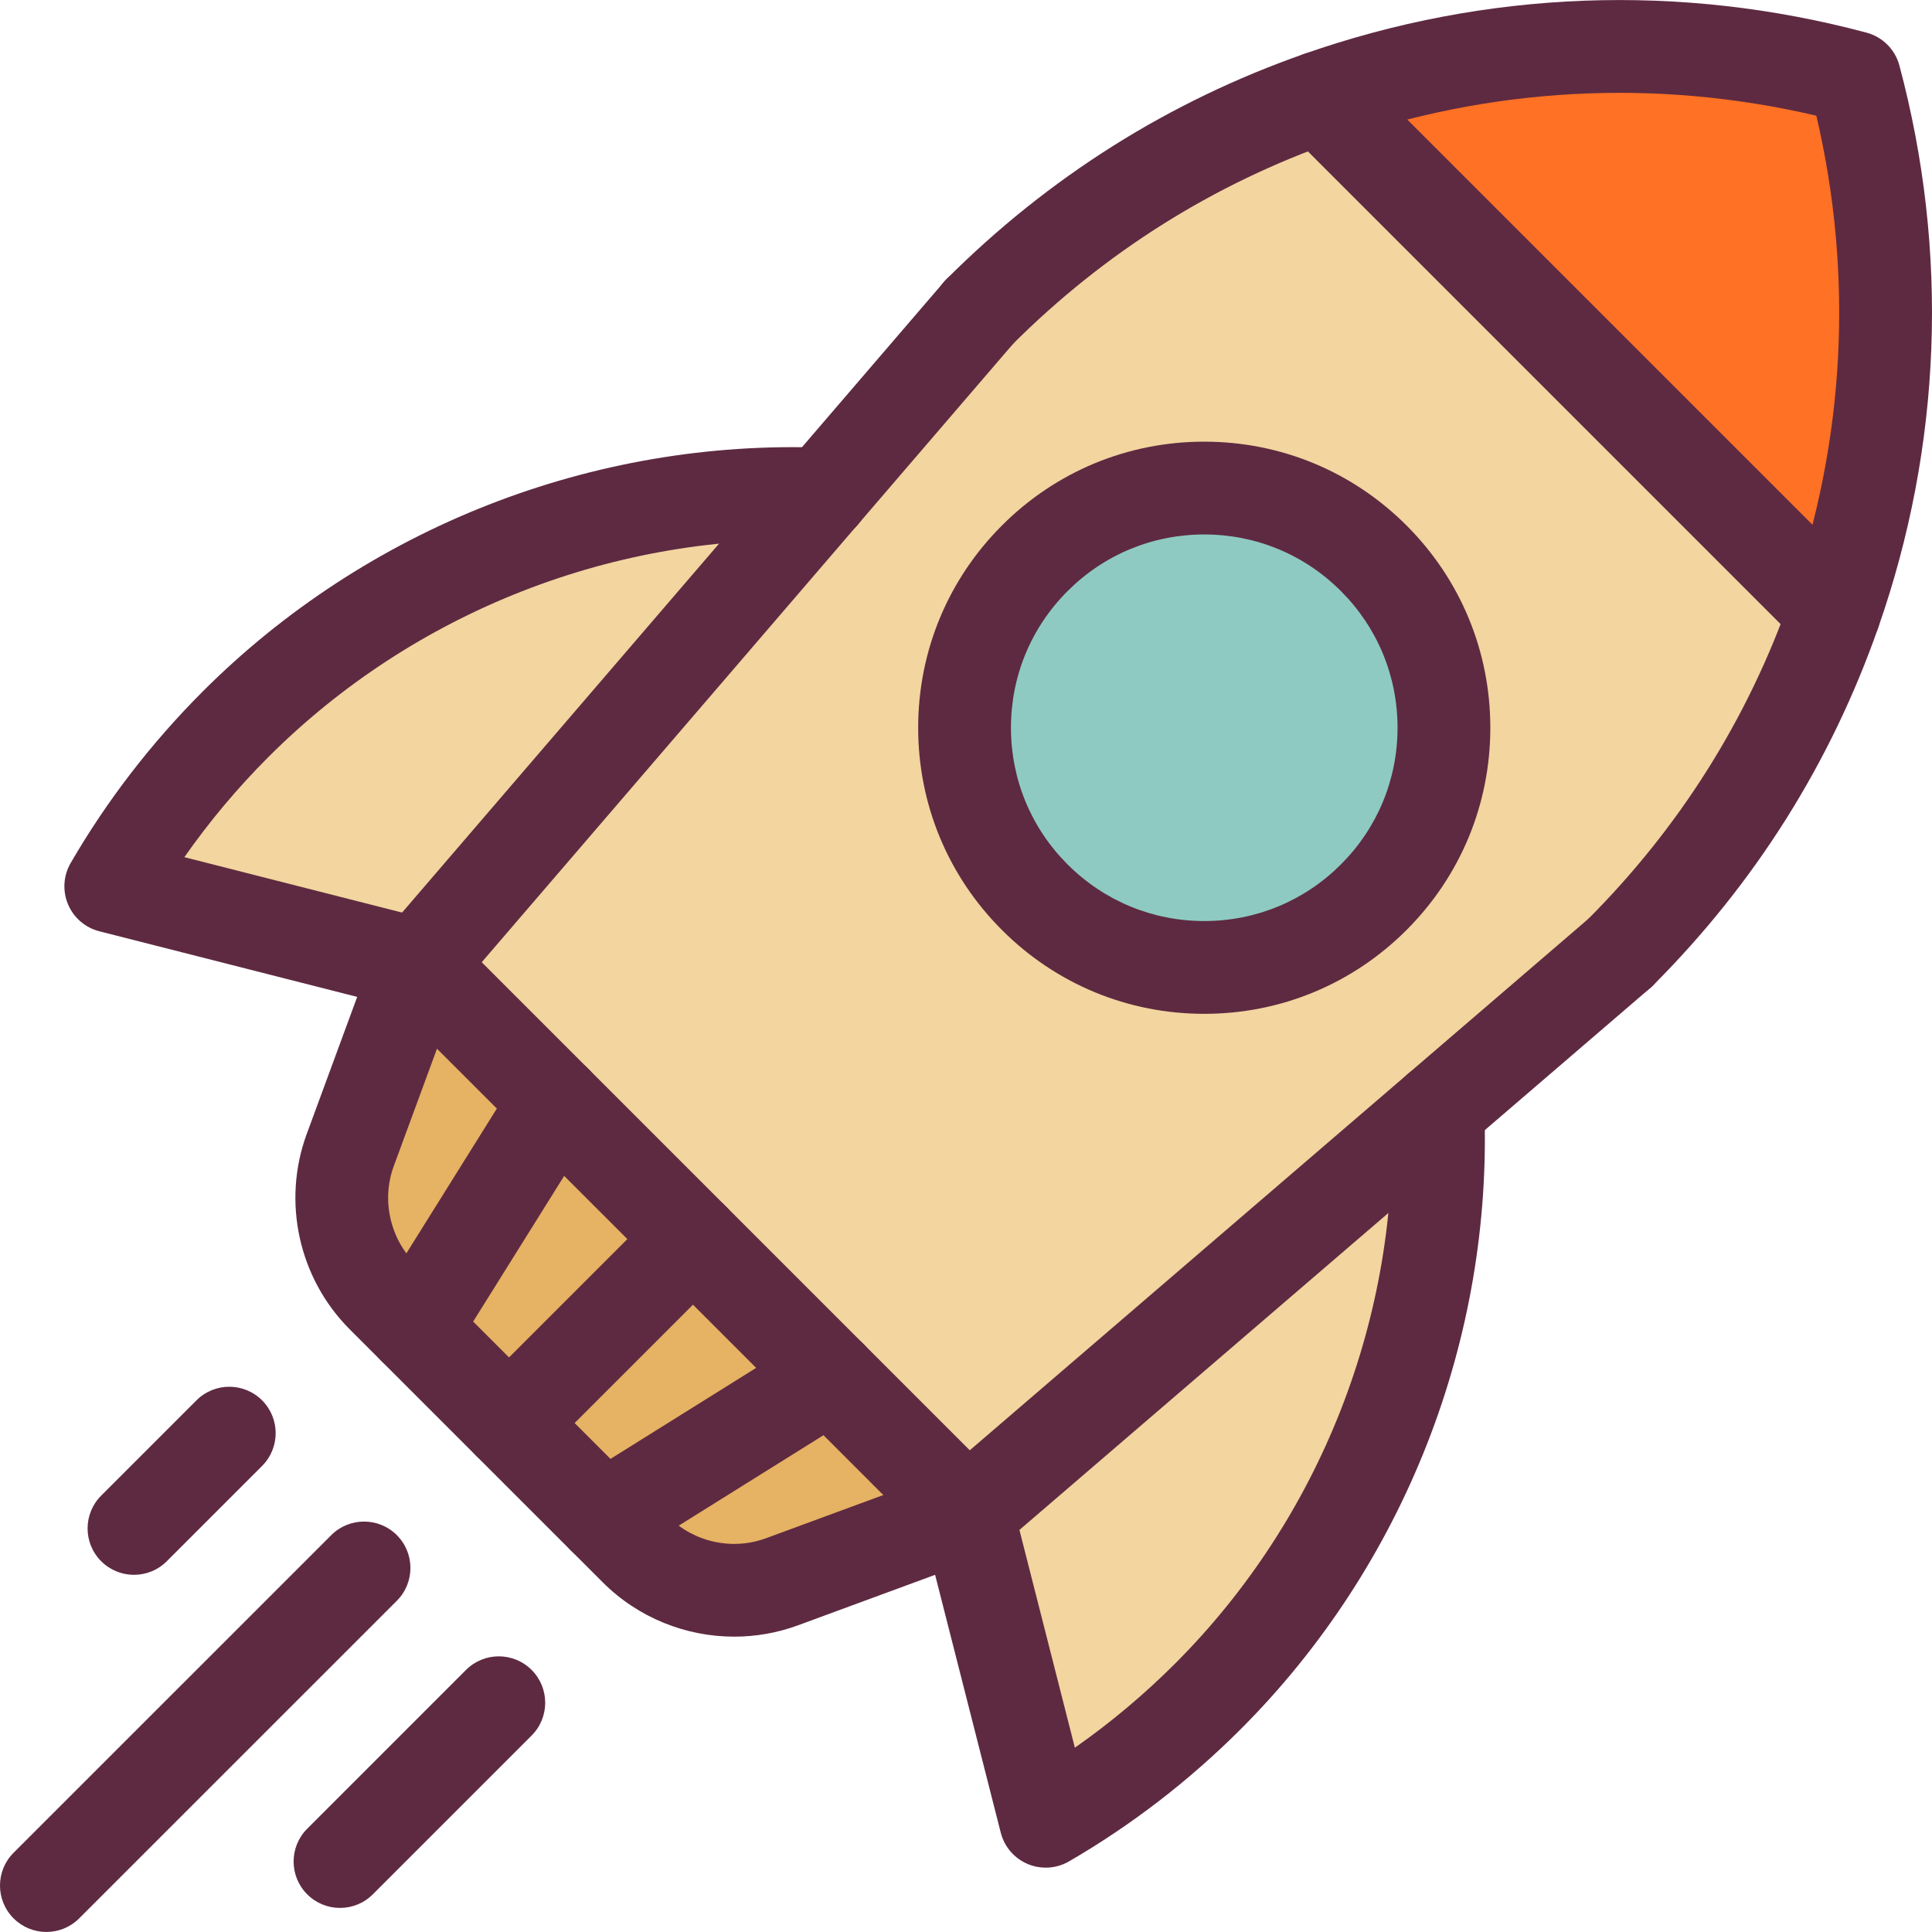
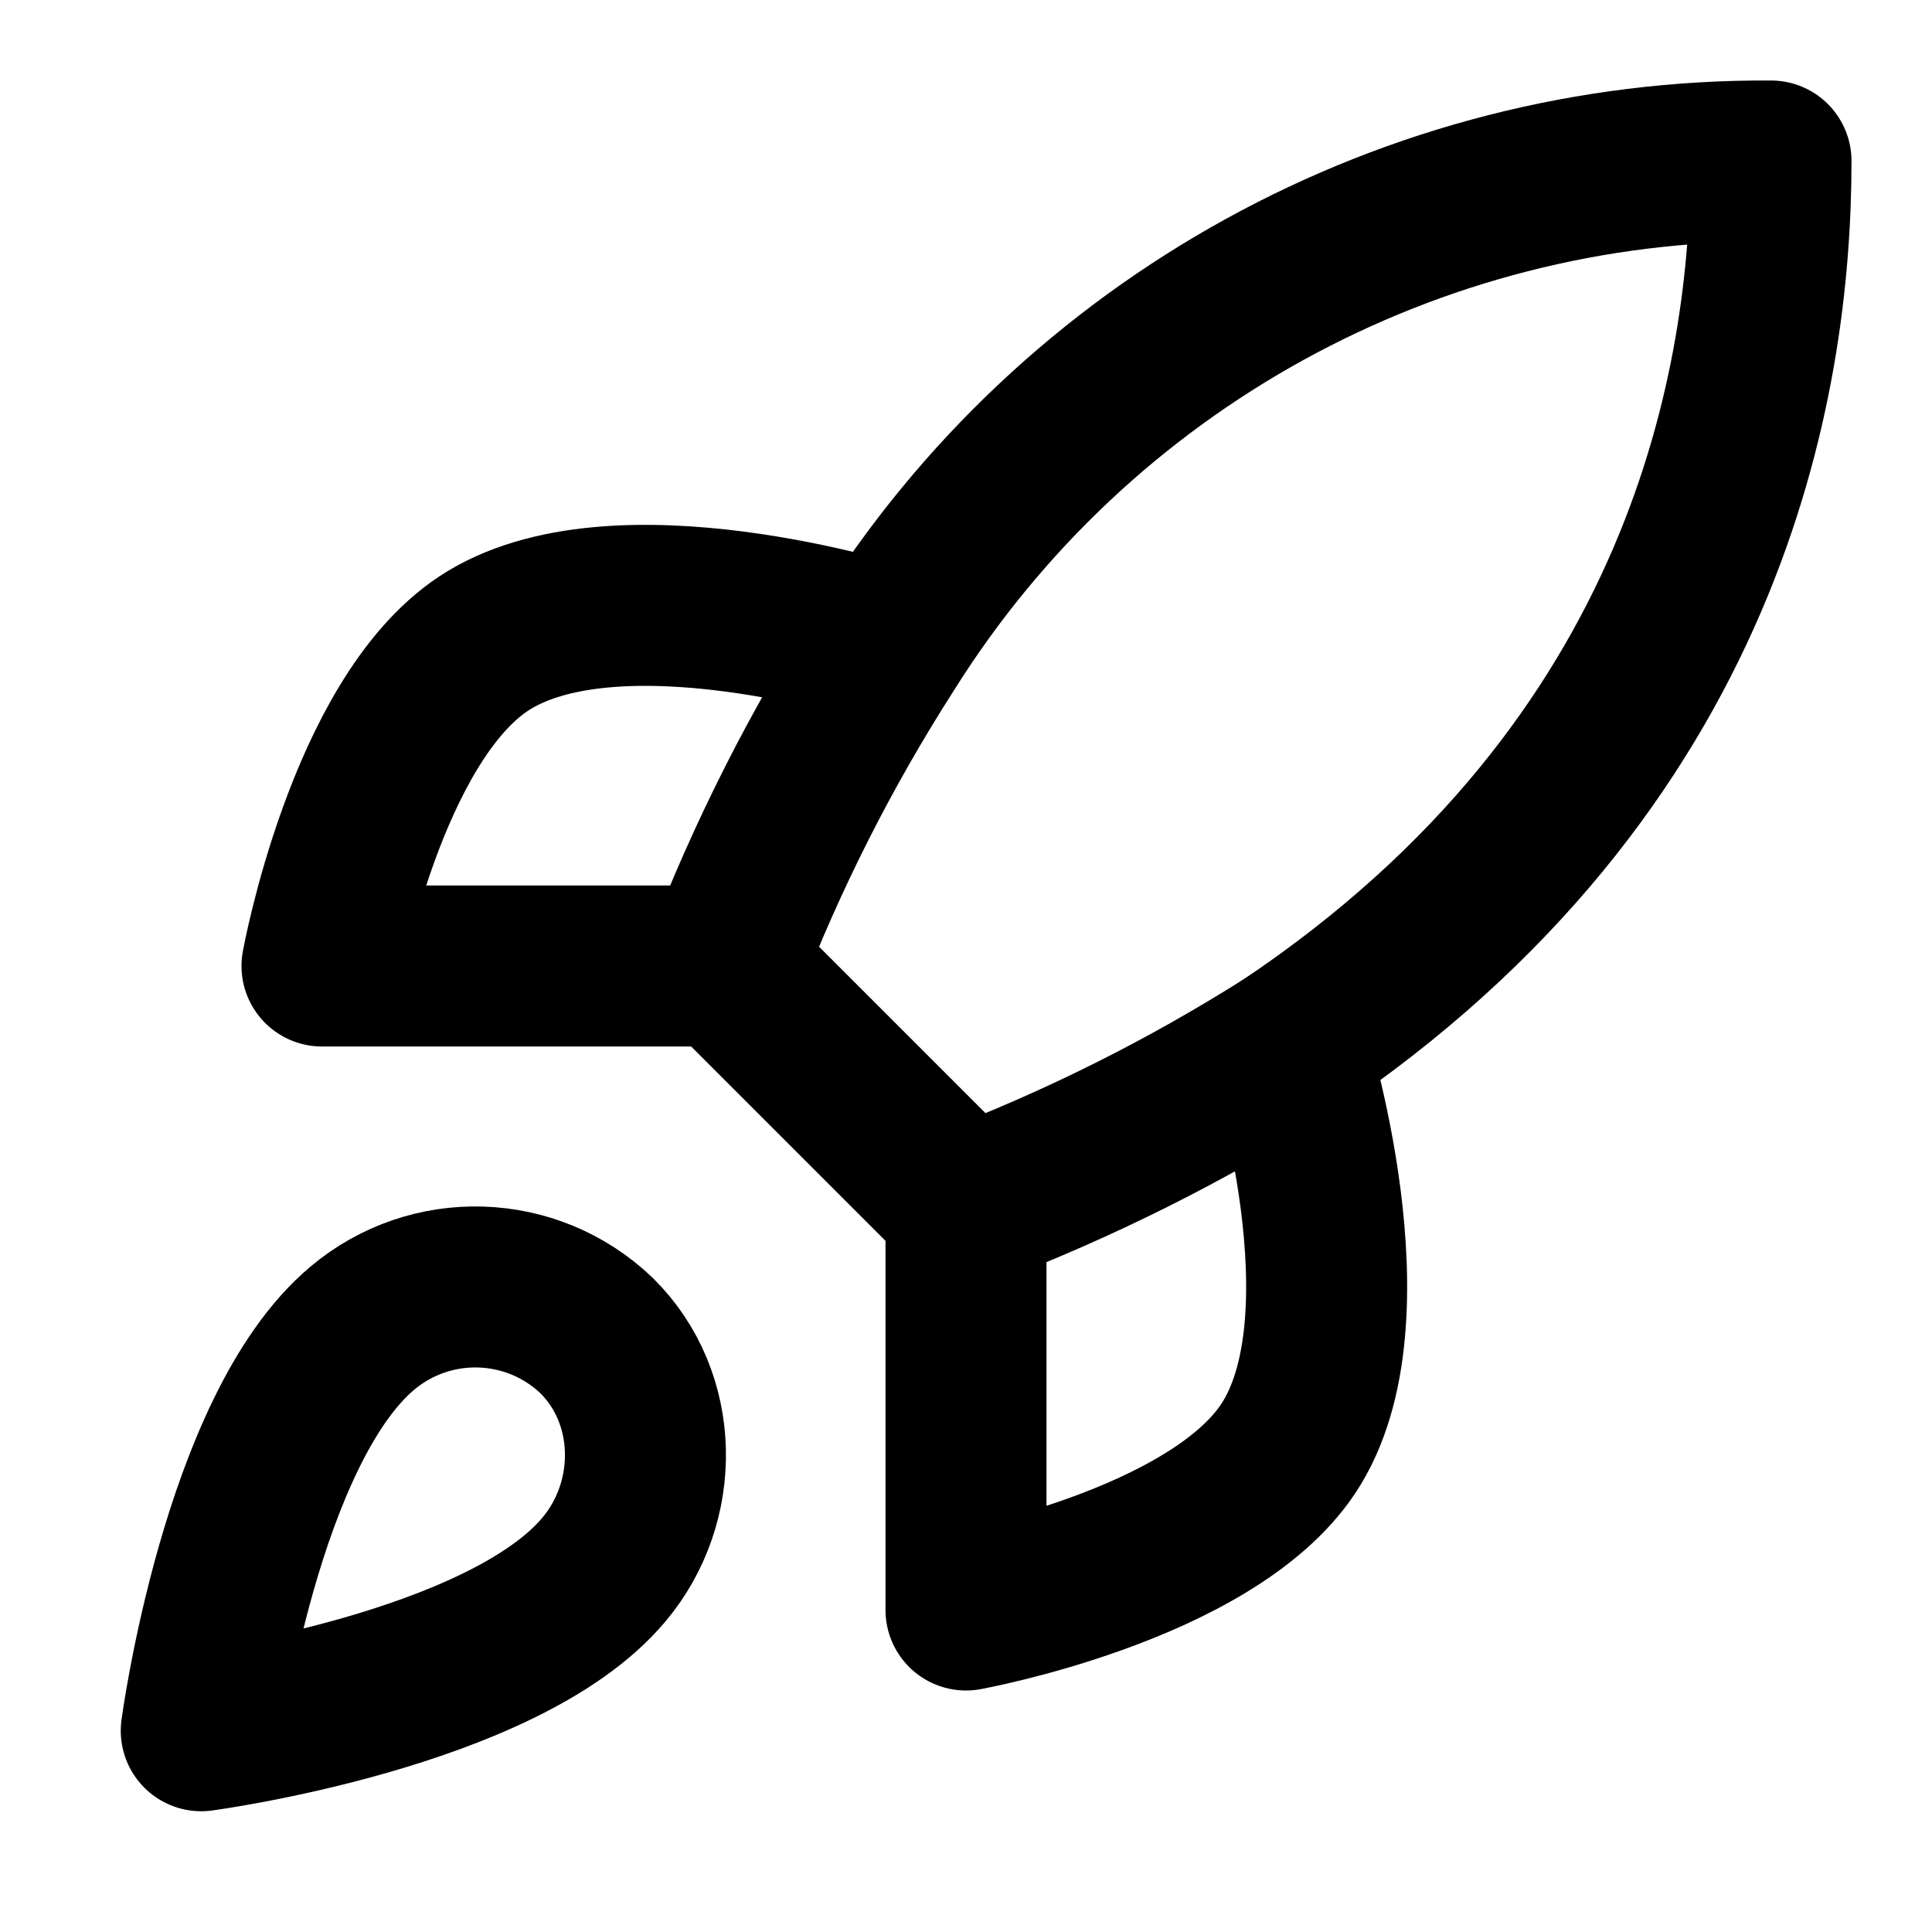
- <svg xmlns="http://www.w3.org/2000/svg" version="1.1" id="Layer_1" viewBox="0 0 416.449 416.449" xml:space="preserve" width="512" height="512">
-   <g id="_x31_5._Rocket_2_">
-     <g id="XMLID_65_">
-       <g>
-         <g>
-           <path style="fill:#FF7124;" d="M399.76,16.699c10.12,37.84,8.67,78.13-4.34,115.28h-0.01L284.48,21.049v-0.01      C321.63,8.029,361.92,6.579,399.76,16.699z" />
-         </g>
-         <g>
-           <path style="fill:#F2D59F;" d="M90.21,207.929l87.14-101.42h0.01l33.71-39.24c21.43-21.43,46.6-36.84,73.41-46.23v0.01      l110.93,110.93h0.01c-9.39,26.81-24.8,51.98-46.23,73.41l-39.24,33.71l-101.43,87.14l-29.57-29.57l-29.58-29.58l-29.58-29.58      L90.21,207.929z M296.11,193.399c20.18-20.17,20.18-52.89,0-73.06c-20.17-20.18-52.89-20.18-73.06,0      c-20.18,20.17-20.18,52.89,0,73.06C243.22,213.579,275.94,213.579,296.11,193.399z" />
-         </g>
-         <g>
-           <path style="fill:#F2D59F;" d="M309.95,239.099c1.74,45.6-14.8,91.78-49.61,126.59c-10.69,10.68-22.44,19.65-34.93,26.89      l-16.89-66.34L309.95,239.099z" />
-         </g>
-         <g>
-           <path style="fill:#8ECAC1;" d="M296.11,120.339c20.18,20.17,20.18,52.89,0,73.06c-20.17,20.18-52.89,20.18-73.06,0      c-20.18-20.17-20.18-52.89,0-73.06C243.22,100.159,275.94,100.159,296.11,120.339z" />
-         </g>
-         <g>
-           <path style="fill:#E6B263;" d="M208.52,326.239l-39.94,14.71c-10.98,4.05-23.31,1.34-31.58-6.94l-6.85-6.85l48.8-30.49      L208.52,326.239z" />
-         </g>
-         <g>
-           <polygon style="fill:#E6B263;" points="178.95,296.669 130.15,327.159 130.14,327.159 109.72,306.739 149.37,267.089     " />
-         </g>
-         <g>
-           <path style="fill:#F2D59F;" d="M177.35,106.509l-87.14,101.42l-66.33-16.88c7.24-12.49,16.21-24.24,26.89-34.93      C85.58,121.309,131.74,104.769,177.35,106.509z" />
-         </g>
-         <g>
-           <polygon style="fill:#E6B263;" points="149.37,267.089 109.72,306.739 89.3,286.309 119.79,237.509     " />
-         </g>
-         <g>
-           <path style="fill:#E6B263;" d="M119.79,237.509l-30.49,48.8l-6.86-6.85c-8.27-8.28-10.98-20.6-6.94-31.58l14.71-39.95      L119.79,237.509z" />
-         </g>
-       </g>
-       <g>
-         <g>
-           <path style="fill:#5E2A41;" d="M28.88,339.459c-2.559,0-5.119-0.977-7.071-2.929c-3.905-3.905-3.905-10.237,0-14.143      l20.54-20.54c3.905-3.904,10.237-3.904,14.143,0c3.905,3.905,3.905,10.237,0,14.143l-20.54,20.54      C33.999,338.482,31.44,339.459,28.88,339.459z" />
-         </g>
-         <g>
-           <path style="fill:#5E2A41;" d="M10,416.439c-2.56,0-5.119-0.977-7.072-2.93c-3.905-3.905-3.904-10.237,0.001-14.142l68.47-68.46      c3.905-3.904,10.237-3.904,14.142,0.001c3.905,3.905,3.904,10.237-0.002,14.142l-68.47,68.46      C15.118,415.463,12.559,416.439,10,416.439z" />
-         </g>
-         <g>
-           <path style="fill:#5E2A41;" d="M73.29,411.259c-2.56,0-5.118-0.977-7.071-2.929c-3.905-3.905-3.905-10.237,0-14.143      l34.23-34.229c3.905-3.904,10.237-3.903,14.142,0c3.905,3.905,3.905,10.237,0,14.143l-34.23,34.229      C78.409,410.282,75.849,411.259,73.29,411.259z" />
-         </g>
-         <g>
-           <path style="fill:#5E2A41;" d="M208.52,336.239c-2.56,0-5.118-0.977-7.071-2.929L83.139,215c-3.905-3.905-3.905-10.237,0-14.143      c3.905-3.904,10.237-3.904,14.143,0l118.31,118.311c3.905,3.905,3.905,10.237,0,14.143      C213.639,335.263,211.079,336.239,208.52,336.239z" />
-         </g>
-         <g>
-           <path style="fill:#5E2A41;" d="M259.58,218.534c-16.474,0-31.959-6.416-43.604-18.066c-11.646-11.641-18.062-27.126-18.062-43.6      c0-16.474,6.416-31.959,18.065-43.604c11.641-11.646,27.126-18.062,43.6-18.062s31.959,6.416,43.604,18.065      c11.645,11.641,18.061,27.126,18.061,43.6c0,16.472-6.415,31.956-18.061,43.6l0,0c-0.001,0.002-0.001,0.001-0.004,0.004      C291.536,212.119,276.052,218.534,259.58,218.534z M259.58,115.204c-11.13,0-21.592,4.334-29.457,12.204      c-7.874,7.869-12.208,18.331-12.208,29.461s4.334,21.592,12.204,29.457c7.869,7.874,18.331,12.208,29.461,12.208      c11.13,0,21.592-4.334,29.457-12.204c0.002-0.001,0.003-0.002,0.004-0.004c7.87-7.865,12.204-18.327,12.204-29.457      s-4.334-21.592-12.204-29.457C281.172,119.538,270.71,115.204,259.58,115.204z" />
-         </g>
-         <g>
-           <path style="fill:#5E2A41;" d="M89.291,296.31c-1.81,0-3.642-0.49-5.29-1.521c-4.684-2.926-6.108-9.096-3.182-13.779l30.49-48.8      c2.927-4.684,9.097-6.11,13.78-3.182c4.684,2.926,6.108,9.096,3.182,13.779l-30.49,48.8      C95.884,294.643,92.625,296.31,89.291,296.31z" />
-         </g>
-         <g>
-           <path style="fill:#5E2A41;" d="M109.72,316.739c-2.559,0-5.118-0.977-7.071-2.929c-3.905-3.905-3.906-10.237-0.001-14.143      l39.65-39.65c3.905-3.904,10.237-3.904,14.142,0c3.905,3.905,3.906,10.237,0.001,14.142l-39.65,39.65      C114.839,315.763,112.279,316.739,109.72,316.739z" />
-         </g>
-         <g>
-           <path style="fill:#5E2A41;" d="M130.16,337.16c-3.334,0-6.593-1.666-8.49-4.702c-2.926-4.684-1.501-10.854,3.182-13.779      l48.8-30.49c4.683-2.929,10.853-1.503,13.78,3.182c2.926,4.684,1.501,10.853-3.182,13.779l-48.8,30.49      C133.801,336.67,131.97,337.16,130.16,337.16z" />
-         </g>
-         <g>
-           <path style="fill:#5E2A41;" d="M177.356,116.509c-2.307,0-4.625-0.794-6.512-2.415c-4.189-3.599-4.668-9.912-1.069-14.102      l33.71-39.24c3.598-4.188,9.911-4.668,14.102-1.068c4.189,3.599,4.668,9.912,1.068,14.101l-33.71,39.24      C182.968,115.327,180.17,116.509,177.356,116.509z" />
-         </g>
-         <g>
-           <path style="fill:#5E2A41;" d="M158.265,352.787c-10.448,0-20.723-4.085-28.34-11.712l-6.582-6.582      c-0.093-0.086-0.184-0.173-0.273-0.263l-47.694-47.695c-10.992-11.006-14.623-27.531-9.259-42.109l14.71-39.952      c0.413-1.12,1.022-2.157,1.799-3.061l87.14-101.42c3.601-4.188,9.913-4.667,14.102-1.068c4.189,3.6,4.667,9.913,1.068,14.102      L98.971,213.077l-14.086,38.257c-2.682,7.289-0.864,15.556,4.632,21.059l47.432,47.433c0.092,0.086,0.184,0.173,0.273,0.263      l6.85,6.85c5.497,5.504,13.756,7.318,21.048,4.63l38.252-14.089l139.302-119.675c4.191-3.6,10.504-3.119,14.102,1.068      c3.6,4.189,3.121,10.503-1.068,14.102L215.036,333.824c-0.904,0.777-1.94,1.387-3.059,1.799l-39.941,14.71      C167.557,351.985,162.893,352.787,158.265,352.787z" />
-         </g>
-         <g>
-           <path style="fill:#5E2A41;" d="M349.19,215.389c-2.559,0-5.118-0.977-7.071-2.929c-3.905-3.905-3.905-10.237,0-14.143      c19.885-19.884,34.642-43.315,43.863-69.644c11.736-33.512,13.626-69.25,5.536-103.733c-34.48-8.089-70.221-6.199-103.733,5.536      c-26.329,9.221-49.761,23.979-69.645,43.863c-3.905,3.904-10.236,3.905-14.143,0c-3.905-3.905-3.905-10.237,0-14.143      c22.025-22.024,47.991-38.375,77.176-48.596C320.331-2.111,362.231-3.69,402.344,7.039c3.454,0.924,6.152,3.622,7.076,7.076      c10.728,40.114,9.151,82.014-4.563,121.17c-10.221,29.185-26.571,55.15-48.596,77.175      C354.309,214.412,351.75,215.389,349.19,215.389z" />
-         </g>
-         <g>
-           <path style="fill:#5E2A41;" d="M395.41,141.98c-2.56,0-5.118-0.977-7.071-2.929L277.409,28.12      c-3.905-3.905-3.905-10.237,0-14.143c3.908-3.905,10.238-3.903,14.143,0l110.93,110.931c3.905,3.905,3.905,10.237,0,14.143      C400.528,141.003,397.969,141.98,395.41,141.98z" />
-         </g>
-         <g>
-           <path style="fill:#5E2A41;" d="M90.22,217.929c-0.832,0-1.67-0.104-2.477-0.309l-66.33-16.88      c-3.037-0.773-5.537-2.926-6.751-5.814c-1.215-2.889-1.005-6.181,0.566-8.892c7.778-13.418,17.355-25.86,28.467-36.982      c35.281-35.281,84.119-54.445,133.988-52.537c5.369,0.176,9.671,4.583,9.671,9.994c0,5.522-4.472,10-9.995,10h-0.01      c-0.127,0-0.254-0.002-0.381-0.007c-44.338-1.699-87.765,15.325-119.127,46.688c-6.684,6.689-12.742,13.914-18.101,21.576      l52.73,13.419c4.435,1.024,7.745,4.998,7.745,9.743C100.215,213.451,95.743,217.929,90.22,217.929z" />
-         </g>
-         <g>
-           <path style="fill:#5E2A41;" d="M225.41,402.579c-1.315,0-2.633-0.259-3.876-0.782c-2.89-1.215-5.042-3.714-5.815-6.75      l-16.891-66.34c-1.363-5.353,1.872-10.796,7.224-12.158c5.349-1.366,10.795,1.871,12.158,7.223l13.48,52.948      c7.663-5.359,14.889-11.419,21.581-18.104c31.36-31.36,48.378-74.785,46.684-119.136c-0.21-5.519,4.093-10.163,9.611-10.374      c5.509-0.233,10.164,4.093,10.375,9.611c1.903,49.897-17.243,98.755-52.532,134.044c-11.124,11.113-23.567,20.691-36.986,28.47      C228.881,402.126,227.148,402.579,225.41,402.579z" />
-         </g>
-       </g>
-     </g>
-   </g>
+ <svg xmlns="http://www.w3.org/2000/svg" width="24" height="24" viewBox="0 0 24 24" fill="none" stroke="currentColor" stroke-width="2" stroke-linecap="round" stroke-linejoin="round">
+   <path d="M4.5 16.5c-1.5 1.26-2 5-2 5s3.74-.5 5-2c.71-.84.7-2.13-.09-2.91a2.18 2.18 0 0 0-2.91-.09z" />
+   <path d="m12 15-3-3a22 22 0 0 1 2-3.95A12.88 12.88 0 0 1 22 2c0 2.72-.78 7.5-6 11a22.35 22.35 0 0 1-4 2z" />
+   <path d="M9 12H4s.55-3.03 2-4c1.62-1.08 5 0 5 0" />
+   <path d="M12 15v5s3.03-.55 4-2c1.08-1.62 0-5 0-5" />
</svg>
